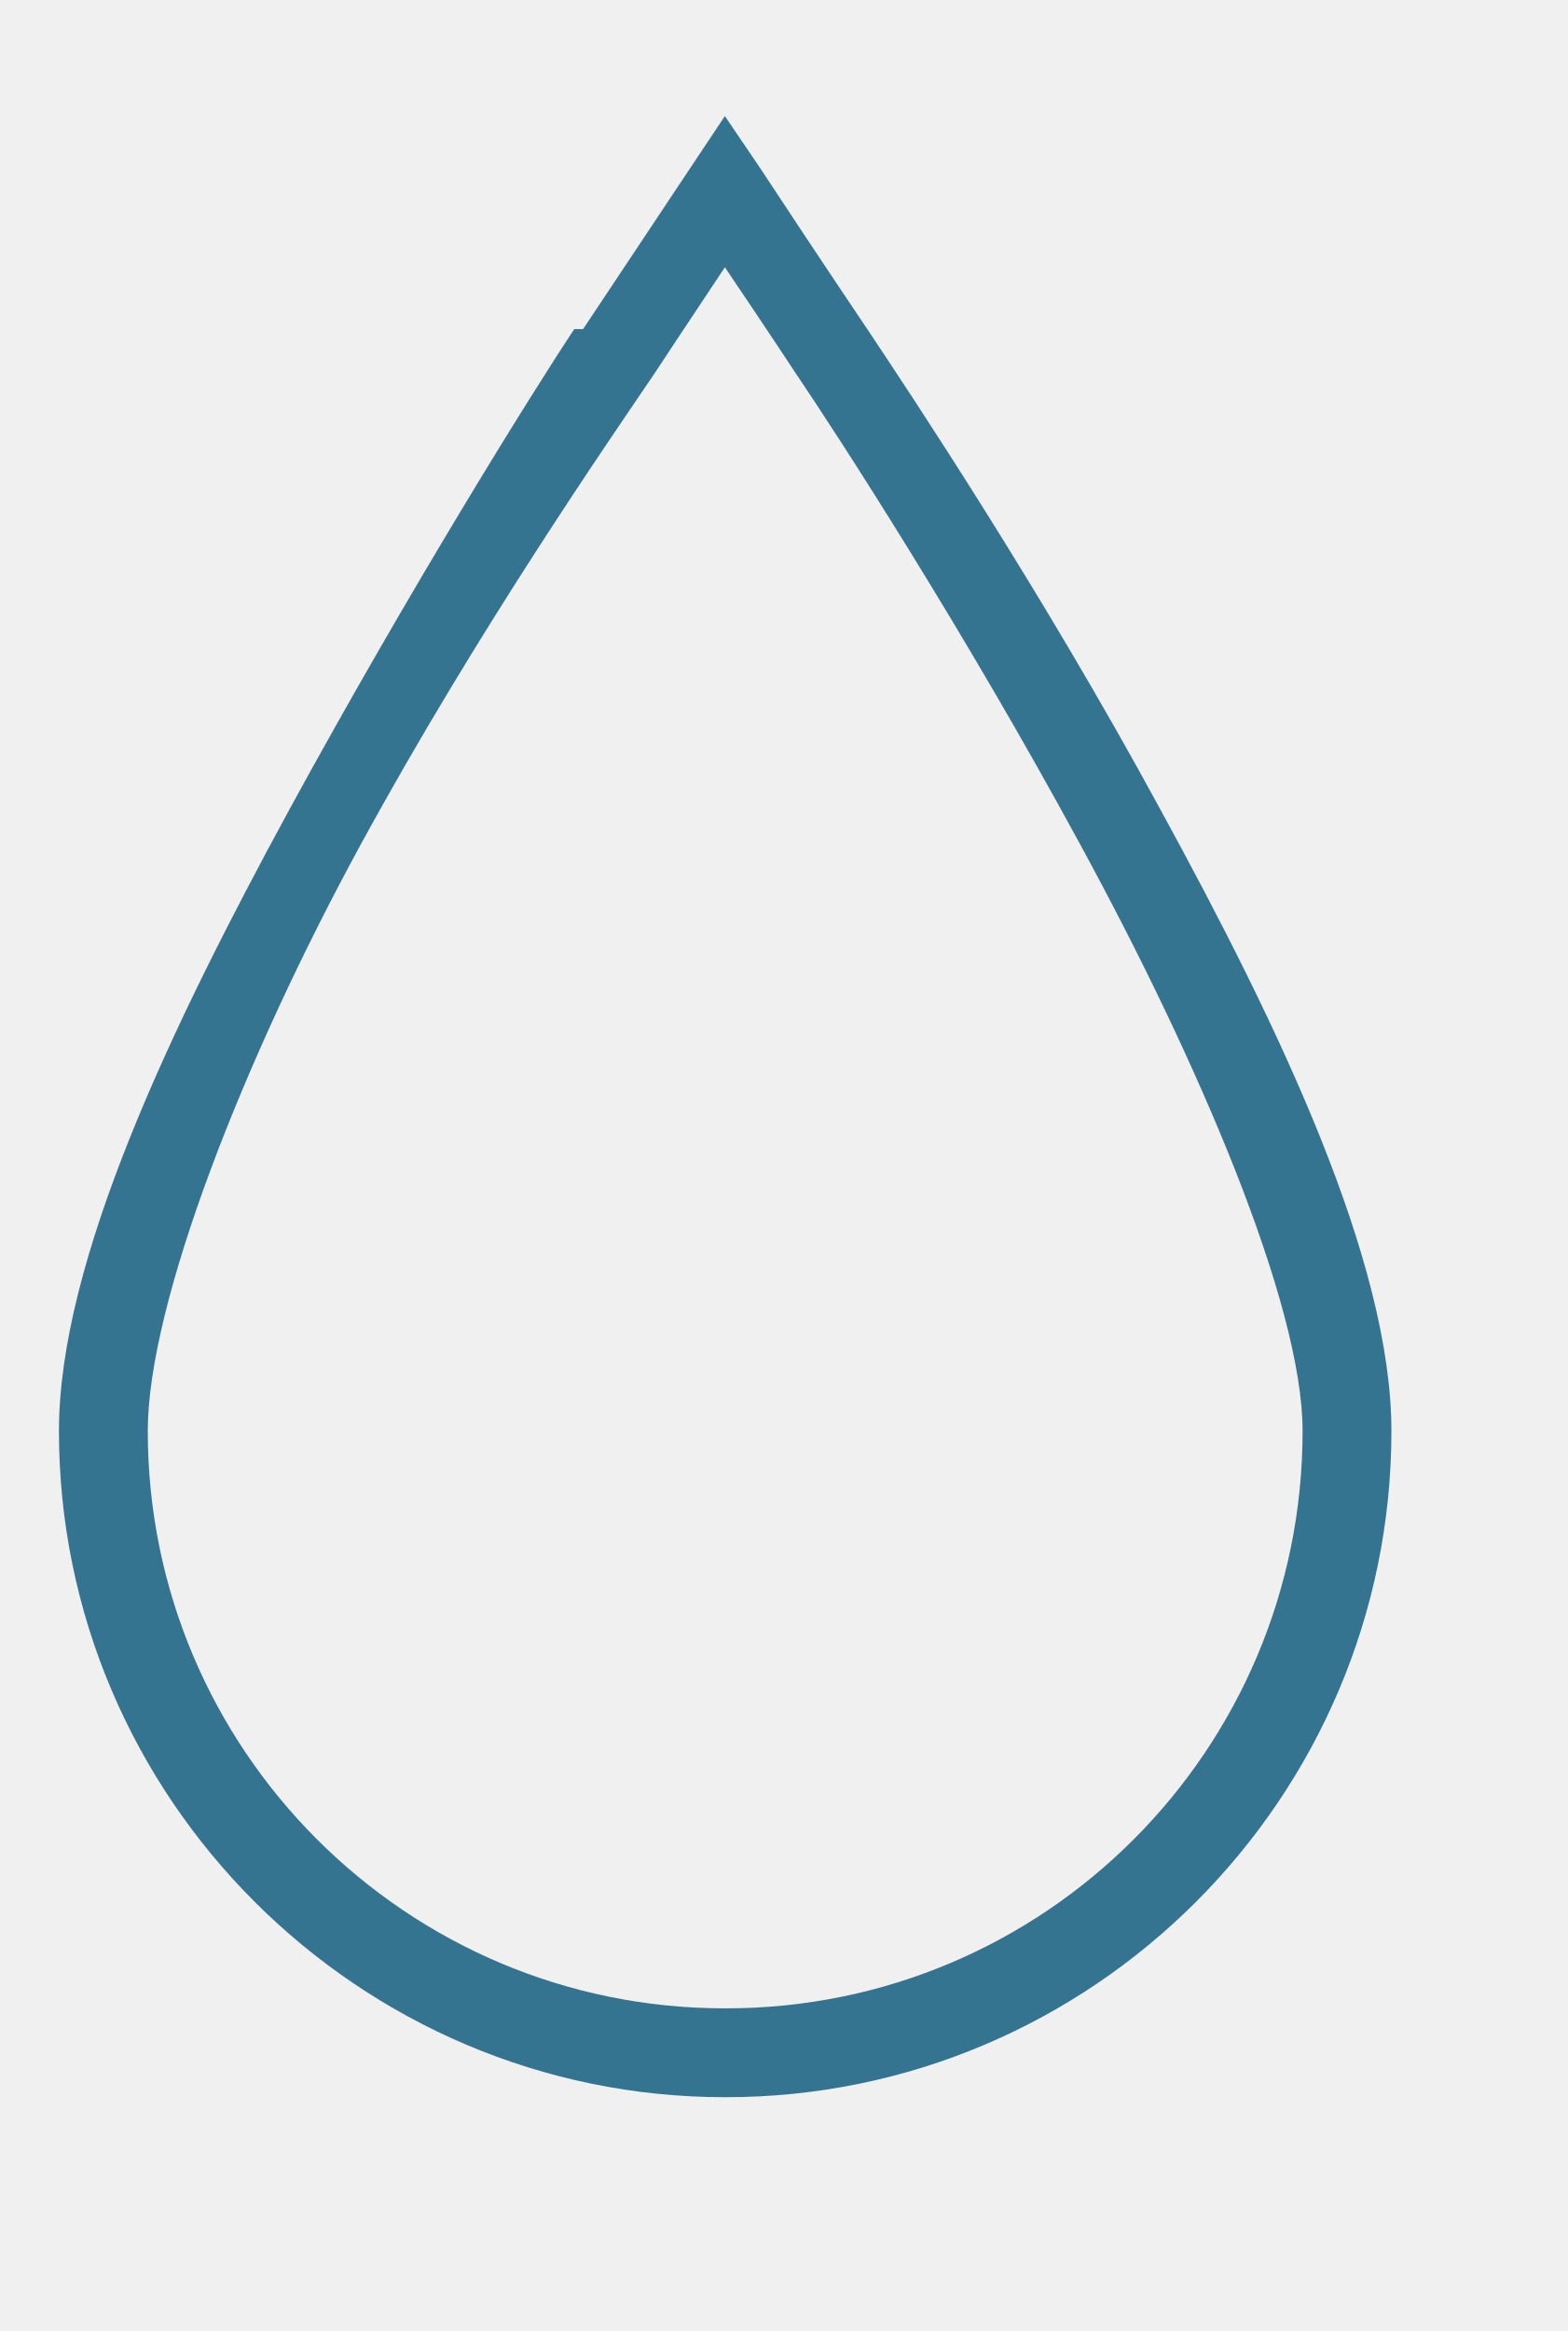
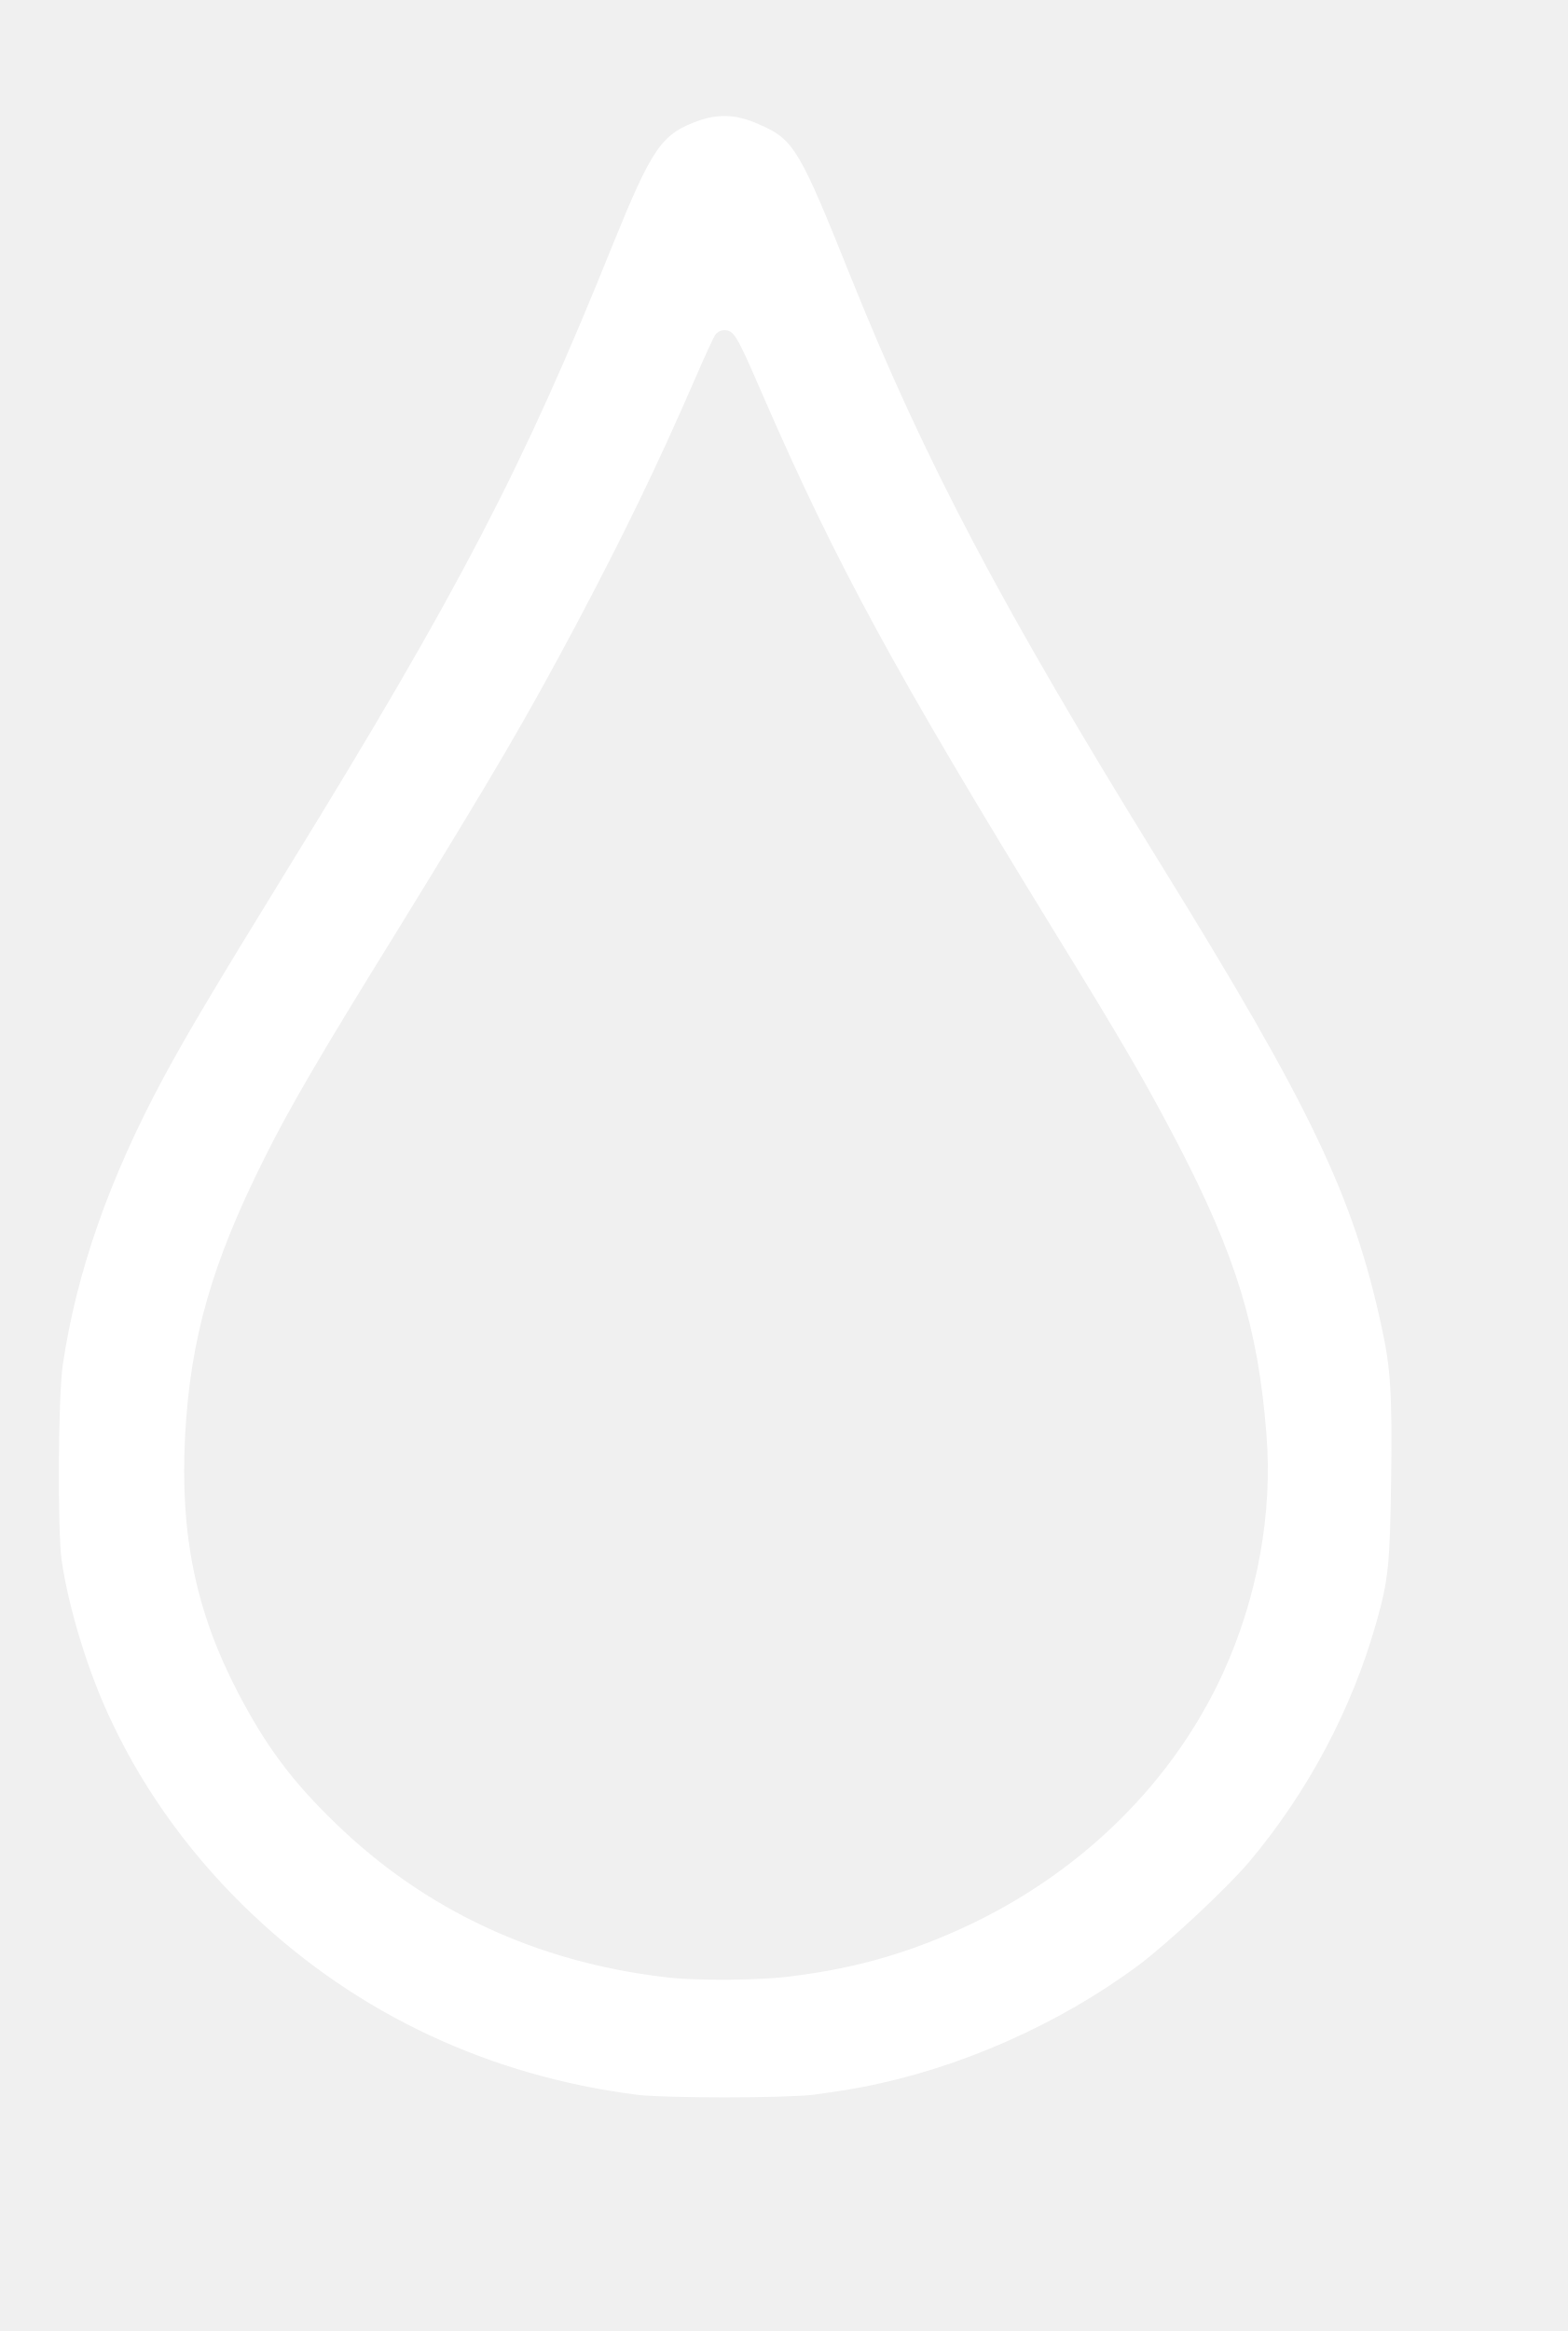
- <svg xmlns="http://www.w3.org/2000/svg" xmlns:xlink="http://www.w3.org/1999/xlink" version="1.1" preserveAspectRatio="xMidYMid meet" viewBox="487.088 509.649 26.65 37.673" width="22.65" height="33.67">
+ <svg xmlns="http://www.w3.org/2000/svg" xmlns:xlink="http://www.w3.org/1999/xlink" version="1.1" preserveAspectRatio="xMidYMid meet" viewBox="286.153 484.113 26.65 37.67" width="22.65" height="33.67">
  <defs>
-     <path d="M498.81 511.55L497 514.27C496.91 514.27 496.86 514.27 496.85 514.27C496.12 515.37 494.04 518.71 492.01 522.43C489.99 526.14 488.09 530.11 488.09 533C488.09 539.23 493.18 544.32 499.41 544.32C505.66 544.33 510.74 539.23 510.74 533C510.74 530.11 508.84 526.14 506.81 522.43C504.79 518.71 502.57 515.38 501.83 514.27C501.71 514.09 501.1 513.19 500.02 511.55L499.41 510.65L498.81 511.55ZM500.62 515.03C501.35 516.11 503.47 519.38 505.45 523.03C507.44 526.68 509.23 530.83 509.23 533C509.23 538.41 504.85 542.82 499.41 542.81C493.99 542.81 489.6 538.41 489.6 533C489.6 530.83 491.23 526.68 493.22 523.03C495.21 519.38 497.48 516.11 498.21 515.03C498.29 514.91 498.69 514.3 499.41 513.22C500.14 514.3 500.54 514.91 500.62 515.03Z" id="a1Idiocc0l" />
+     <path d="M296.56 487.32C295.06 491.05 293.95 493.19 291.06 497.88C289.85 499.85 289.35 500.68 288.93 501.46C288.01 503.17 287.45 504.77 287.22 506.34C287.14 506.9 287.13 509.13 287.2 509.65C287.32 510.49 287.67 511.62 288.07 512.44C288.64 513.64 289.47 514.76 290.46 515.69C292.25 517.38 294.48 518.42 296.97 518.74C297.43 518.8 299.5 518.8 299.99 518.74C300.2 518.71 300.56 518.66 300.81 518.61C302.44 518.3 304.15 517.55 305.52 516.53C306.01 516.16 307 515.24 307.39 514.78C308.38 513.6 309.13 512.2 309.55 510.71C309.75 510 309.78 509.75 309.8 508.3C309.82 506.82 309.79 506.38 309.64 505.7C309.16 503.47 308.44 501.96 305.86 497.79C303.19 493.47 301.88 490.99 300.62 487.86C299.75 485.69 299.65 485.51 299.07 485.26C298.7 485.09 298.4 485.07 298.06 485.18C297.4 485.41 297.25 485.62 296.56 487.32ZM299.13 489.88C300.36 492.71 301.38 494.58 304.05 498.93C305.27 500.91 305.63 501.54 306.18 502.59C307.16 504.48 307.54 505.71 307.68 507.51C307.79 508.85 307.53 510.29 306.94 511.58C306.1 513.41 304.58 514.92 302.66 515.84C301.69 516.3 300.77 516.58 299.66 516.72C299.13 516.8 297.96 516.81 297.44 516.74C295.26 516.48 293.38 515.6 291.87 514.14C291.12 513.42 290.67 512.81 290.2 511.91C289.48 510.53 289.21 509.22 289.3 507.53C289.39 505.89 289.75 504.62 290.64 502.84C291.06 501.99 291.61 501.05 292.88 499C294.62 496.17 295.07 495.4 295.94 493.77C296.74 492.26 297.33 491.05 297.98 489.55C298.13 489.2 298.28 488.88 298.31 488.83C298.38 488.74 298.51 488.72 298.6 488.8C298.69 488.89 298.78 489.07 299.13 489.88Z" id="c7MXbirjyd" />
  </defs>
  <g>
    <g>
-       <use xlink:href="#a1Idiocc0l" opacity="1" fill="#357491" fill-opacity="1" />
+       <use xlink:href="#c7MXbirjyd" opacity="1" fill="#ffffff" fill-opacity="1" />
      <g>
-         <use xlink:href="#a1Idiocc0l" opacity="1" fill-opacity="0" stroke="#000000" stroke-width="0.31" stroke-opacity="0" />
+         <use xlink:href="#c7MXbirjyd" opacity="1" fill-opacity="0" stroke="#000000" stroke-width="1" stroke-opacity="0" />
      </g>
    </g>
  </g>
</svg>
